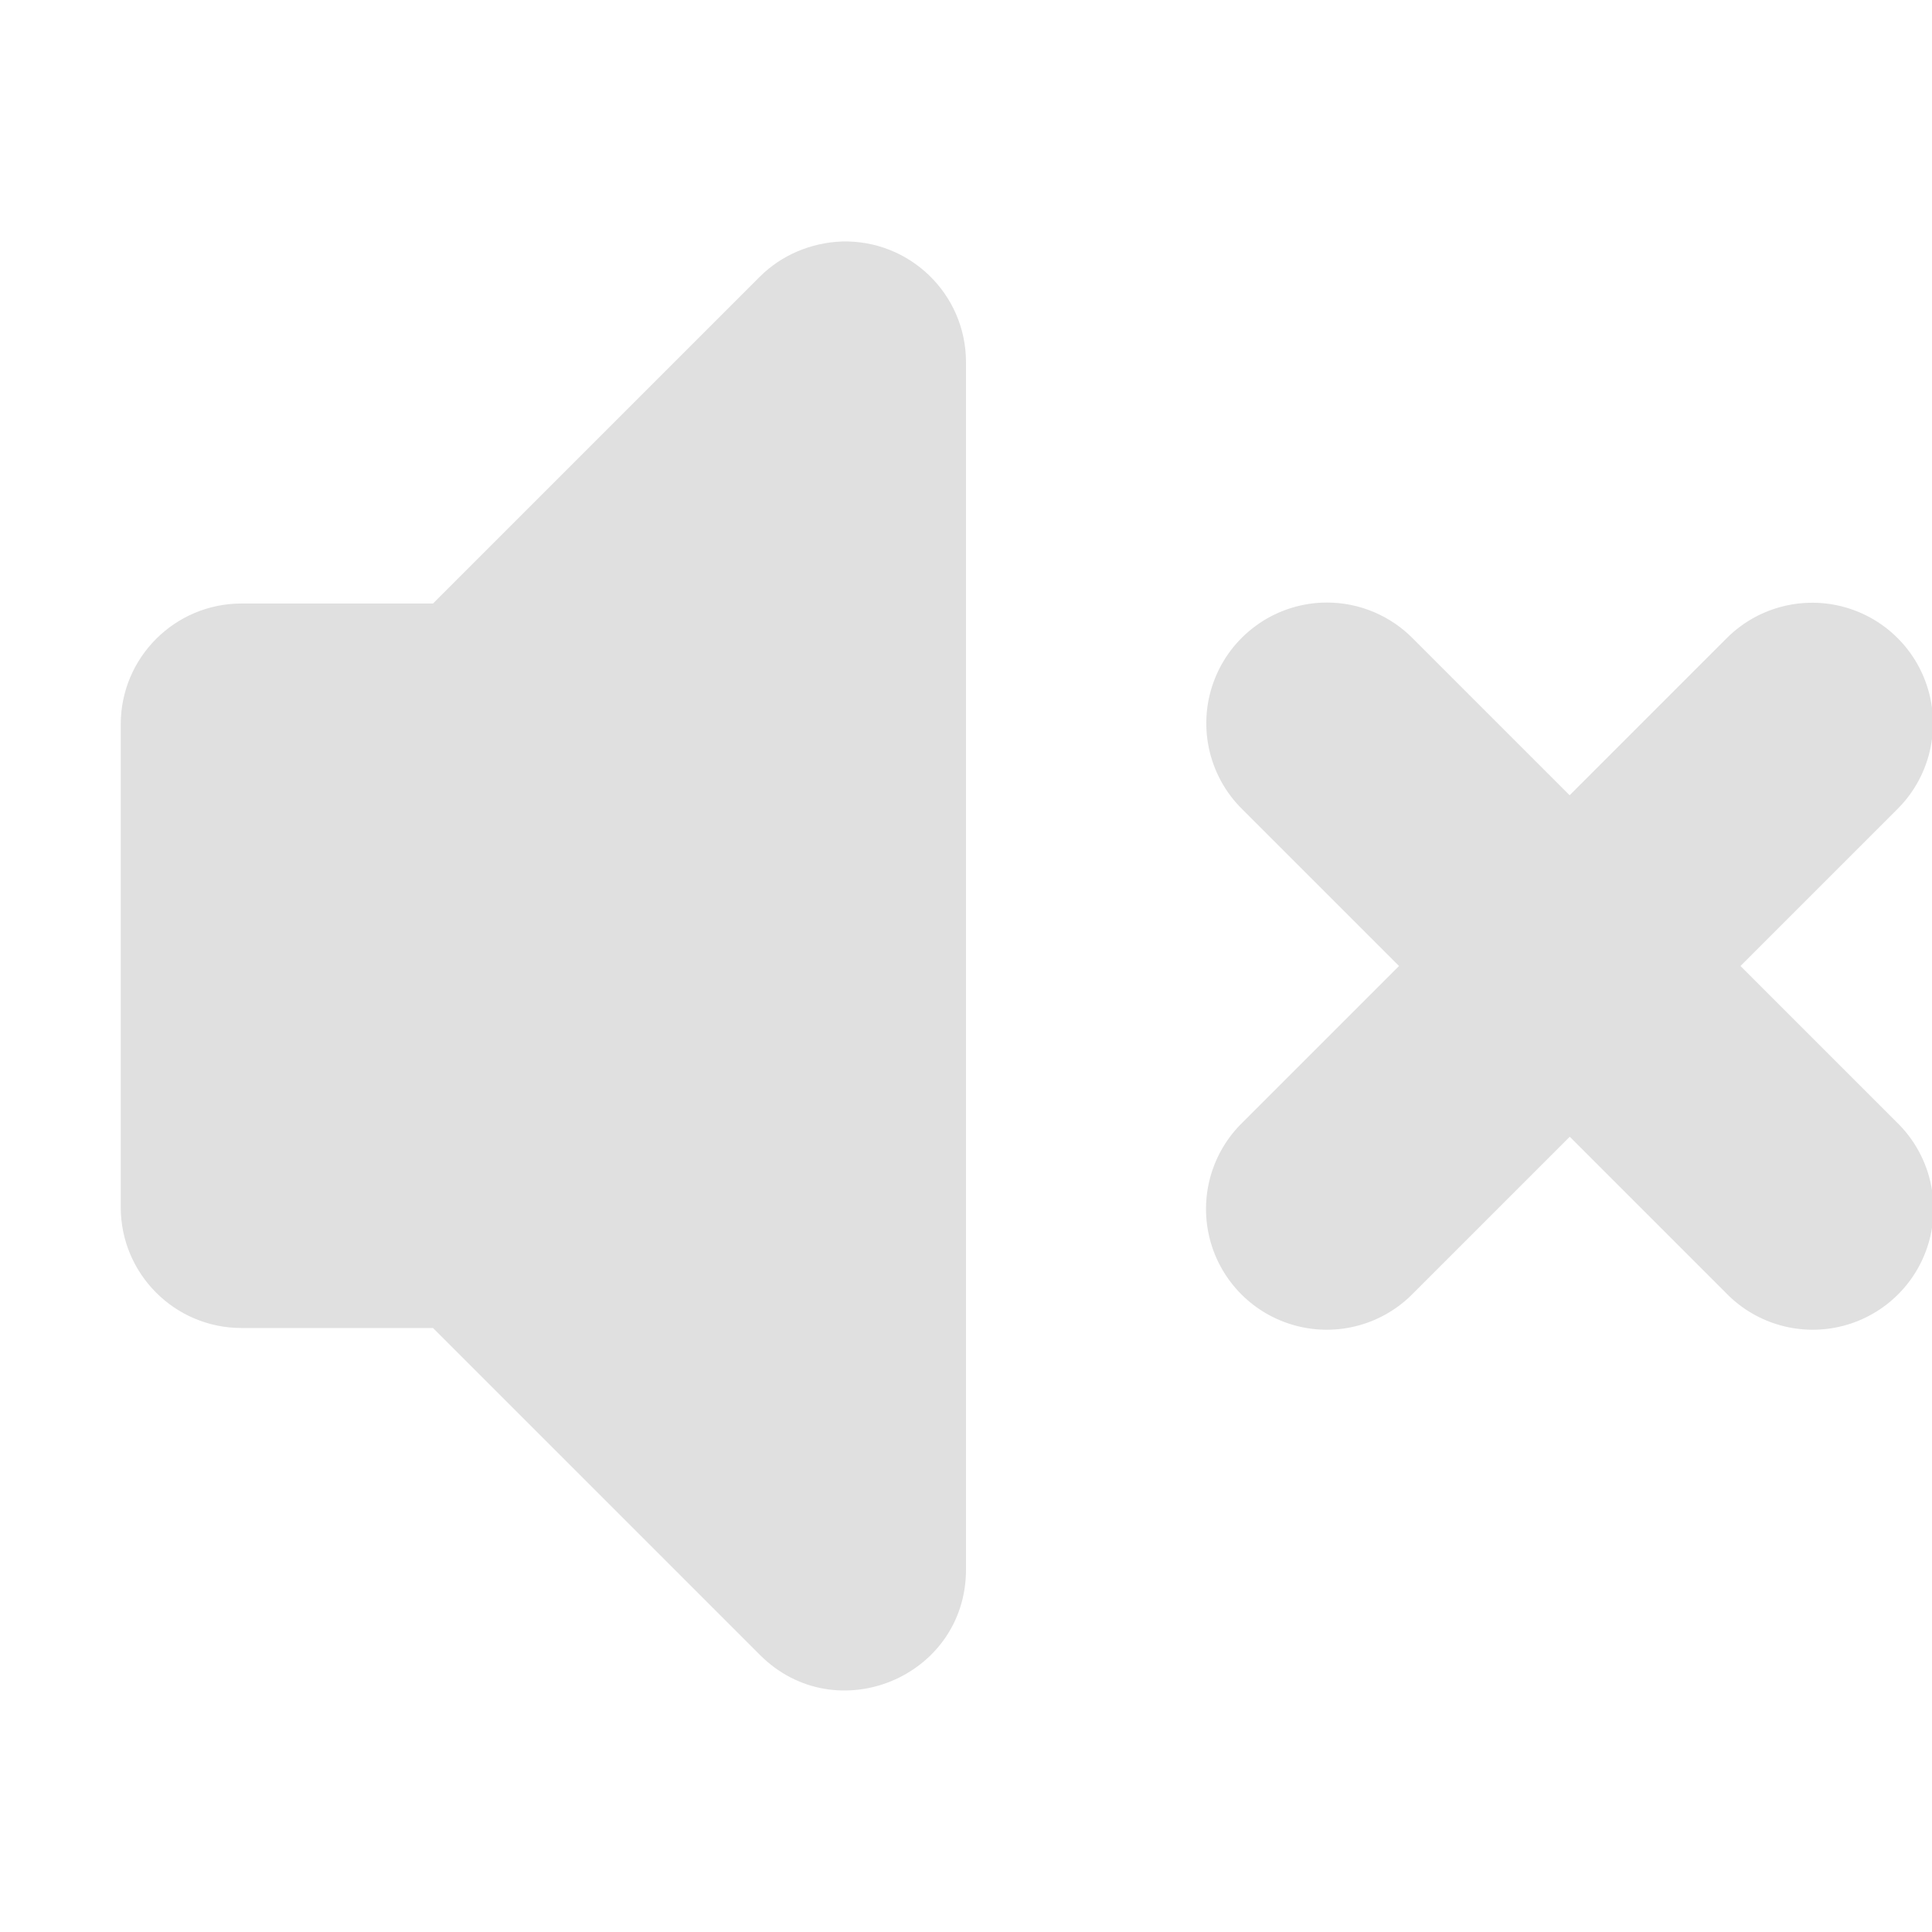
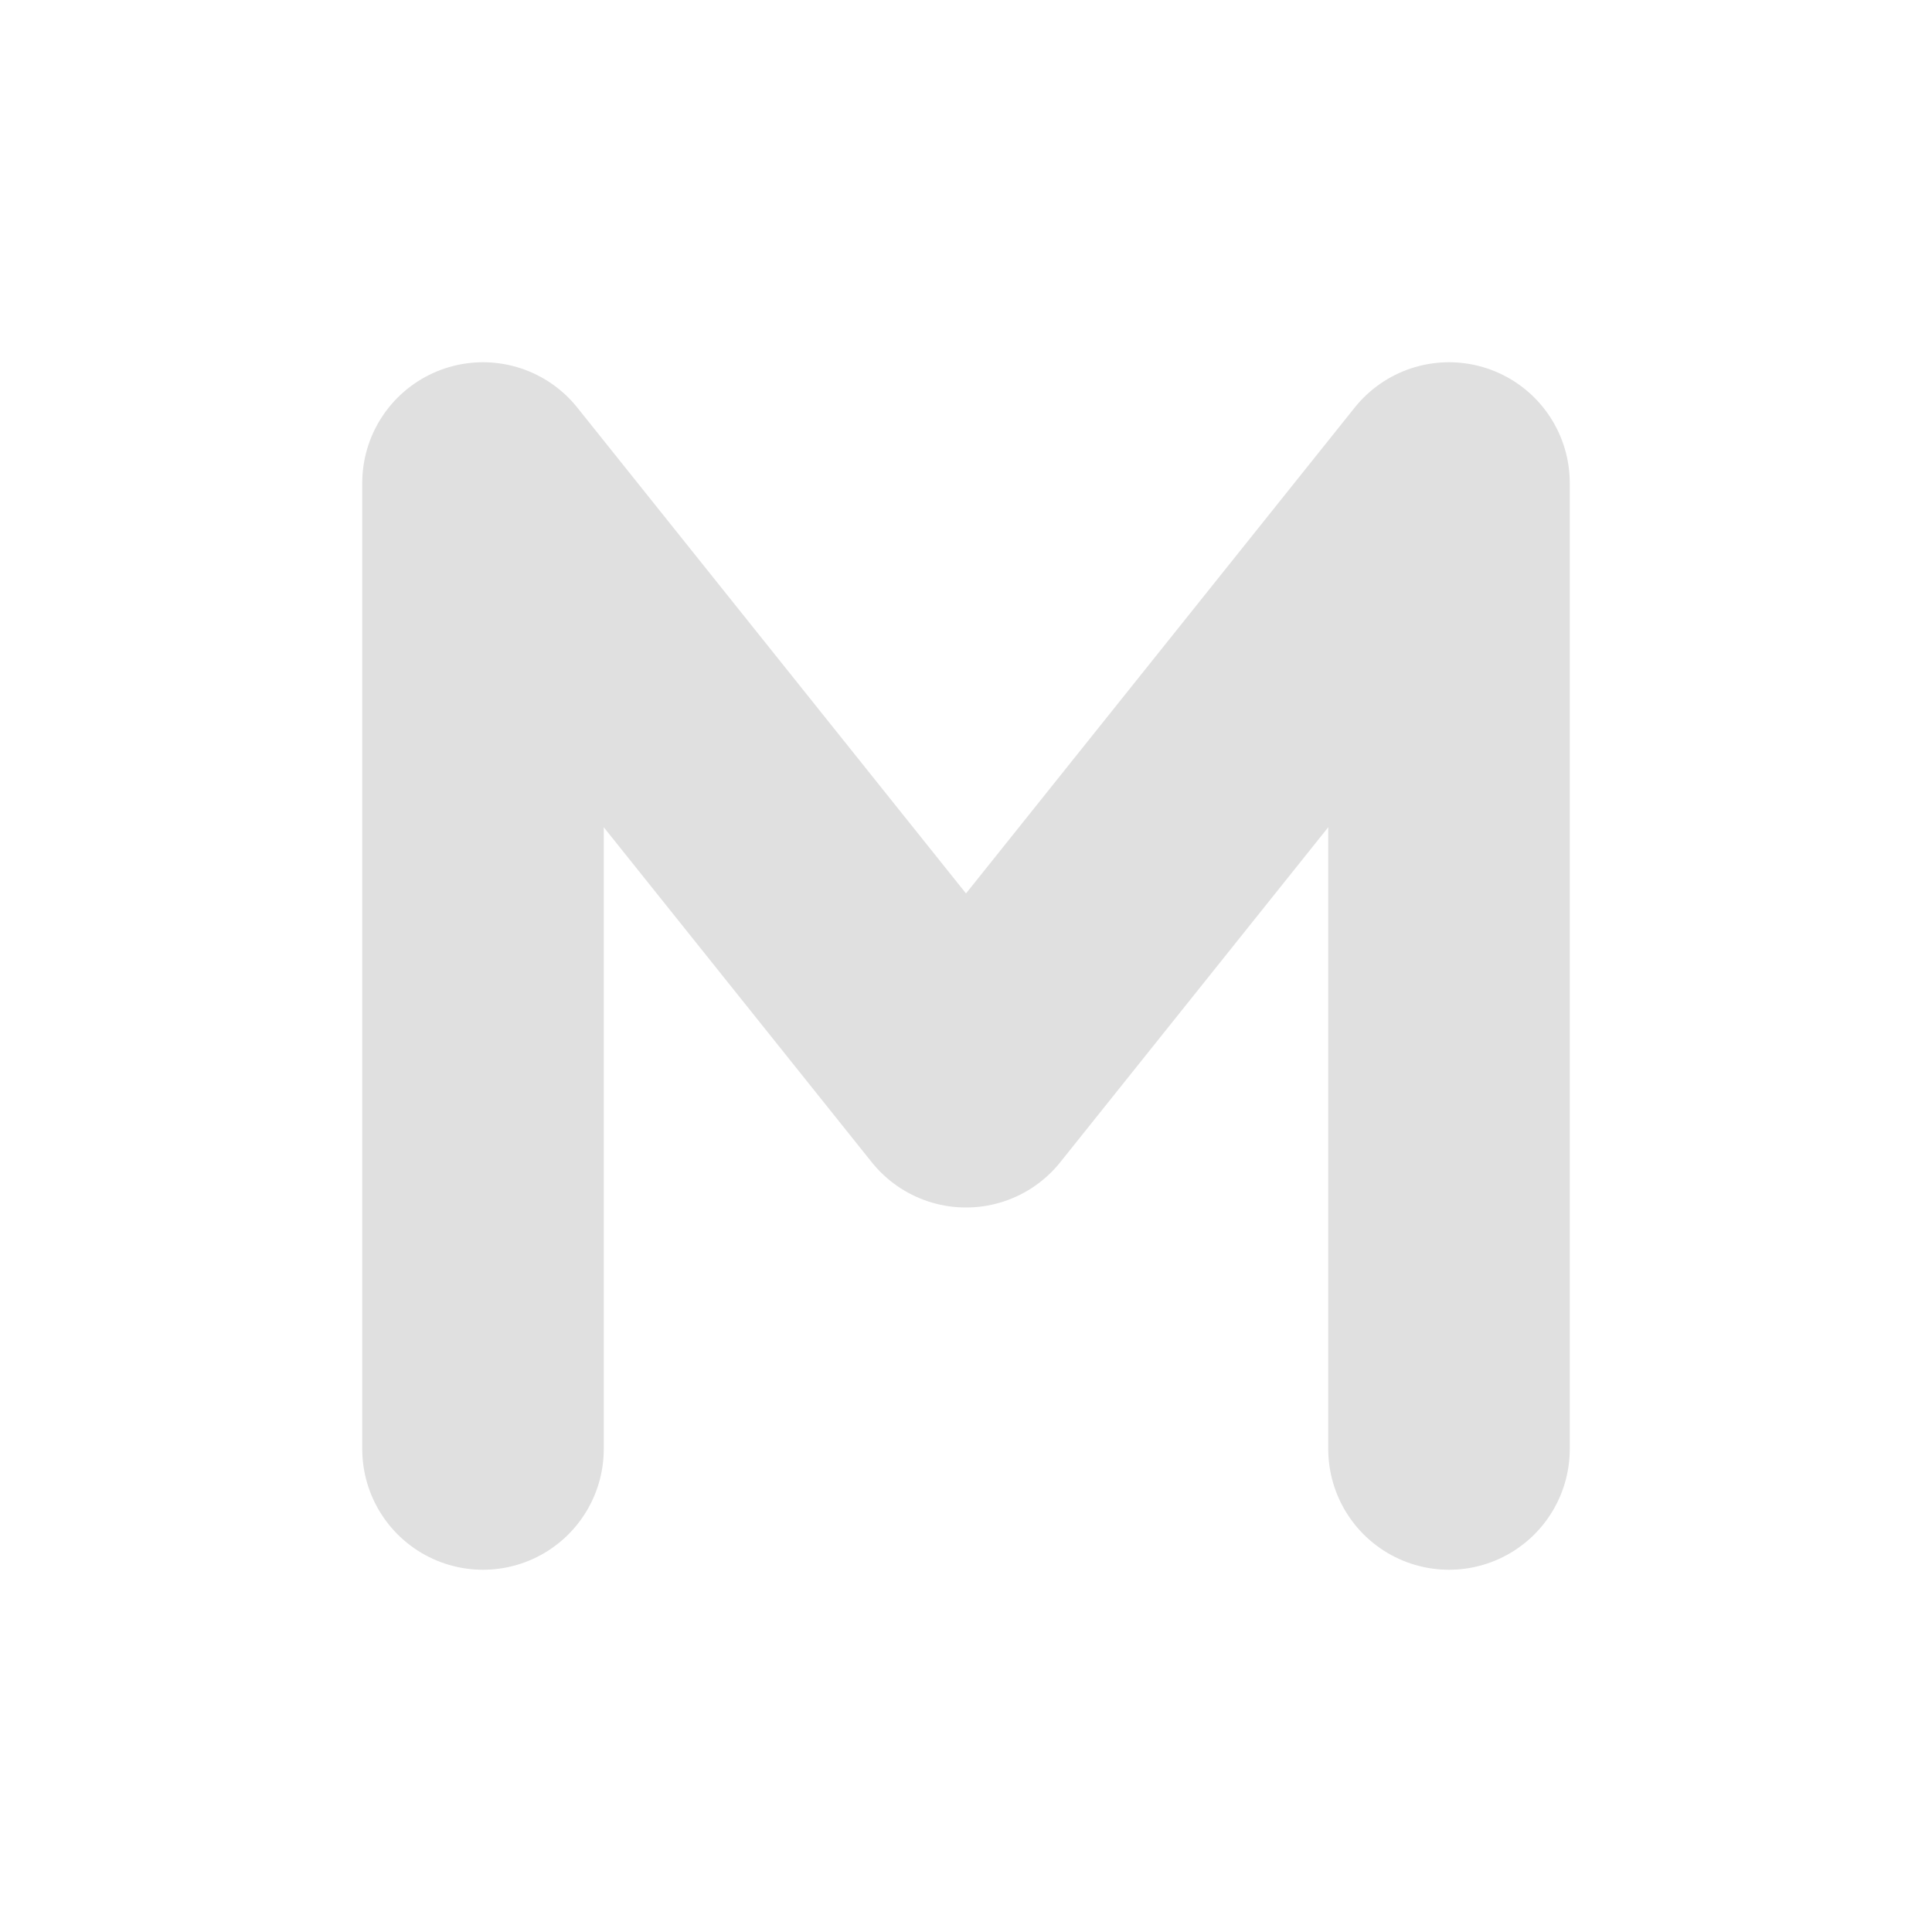
<svg xmlns="http://www.w3.org/2000/svg" width="16" height="16" version="1.1" viewBox="0 0 16 16">
  <g transform="translate(0 -1036.4)">
-     <path transform="translate(0 1036.4)" d="m6.971 2c-0.255 0.01-0.497 0.111-0.678 0.291l-2.707 2.707h-1.586c-0.552 1e-4 -1 0.448-1 1v4c5.52e-5 0.552 0.448 1 1 1h1.586l2.707 2.707c0.63 0.63 1.707 0.184 1.707-0.707v-10c-9.424e-4 -0.563-0.466-1.014-1.029-0.998zm4.019 2.99a1 1 0 0 0 -0.697 1.717l1.293 1.293-1.293 1.293a1 1 0 1 0 1.414 1.414l1.293-1.293 1.293 1.293a1 1 0 1 0 1.414 -1.414l-1.293-1.293 1.293-1.293a1 1 0 0 0 -0.727 -1.715 1 1 0 0 0 -0.688 0.301l-1.293 1.293-1.293-1.293a1 1 0 0 0 -0.717 -0.303z" color="#000000" color-rendering="auto" dominant-baseline="auto" fill="#e0e0e0" image-rendering="auto" shape-rendering="auto" solid-color="#000000" style="font-feature-settings:normal;font-variant-alternates:normal;font-variant-caps:normal;font-variant-ligatures:normal;font-variant-numeric:normal;font-variant-position:normal;isolation:auto;mix-blend-mode:normal;shape-padding:0;text-decoration-color:#000000;text-decoration-line:none;text-decoration-style:solid;text-indent:0;text-orientation:mixed;text-transform:none;white-space:normal" />
+     <path d="m4 1048.4v-8l4 5 4-5v8" fill="none" stroke="#e0e0e0" stroke-linecap="round" stroke-linejoin="round" stroke-width="2" />
  </g>
</svg>
